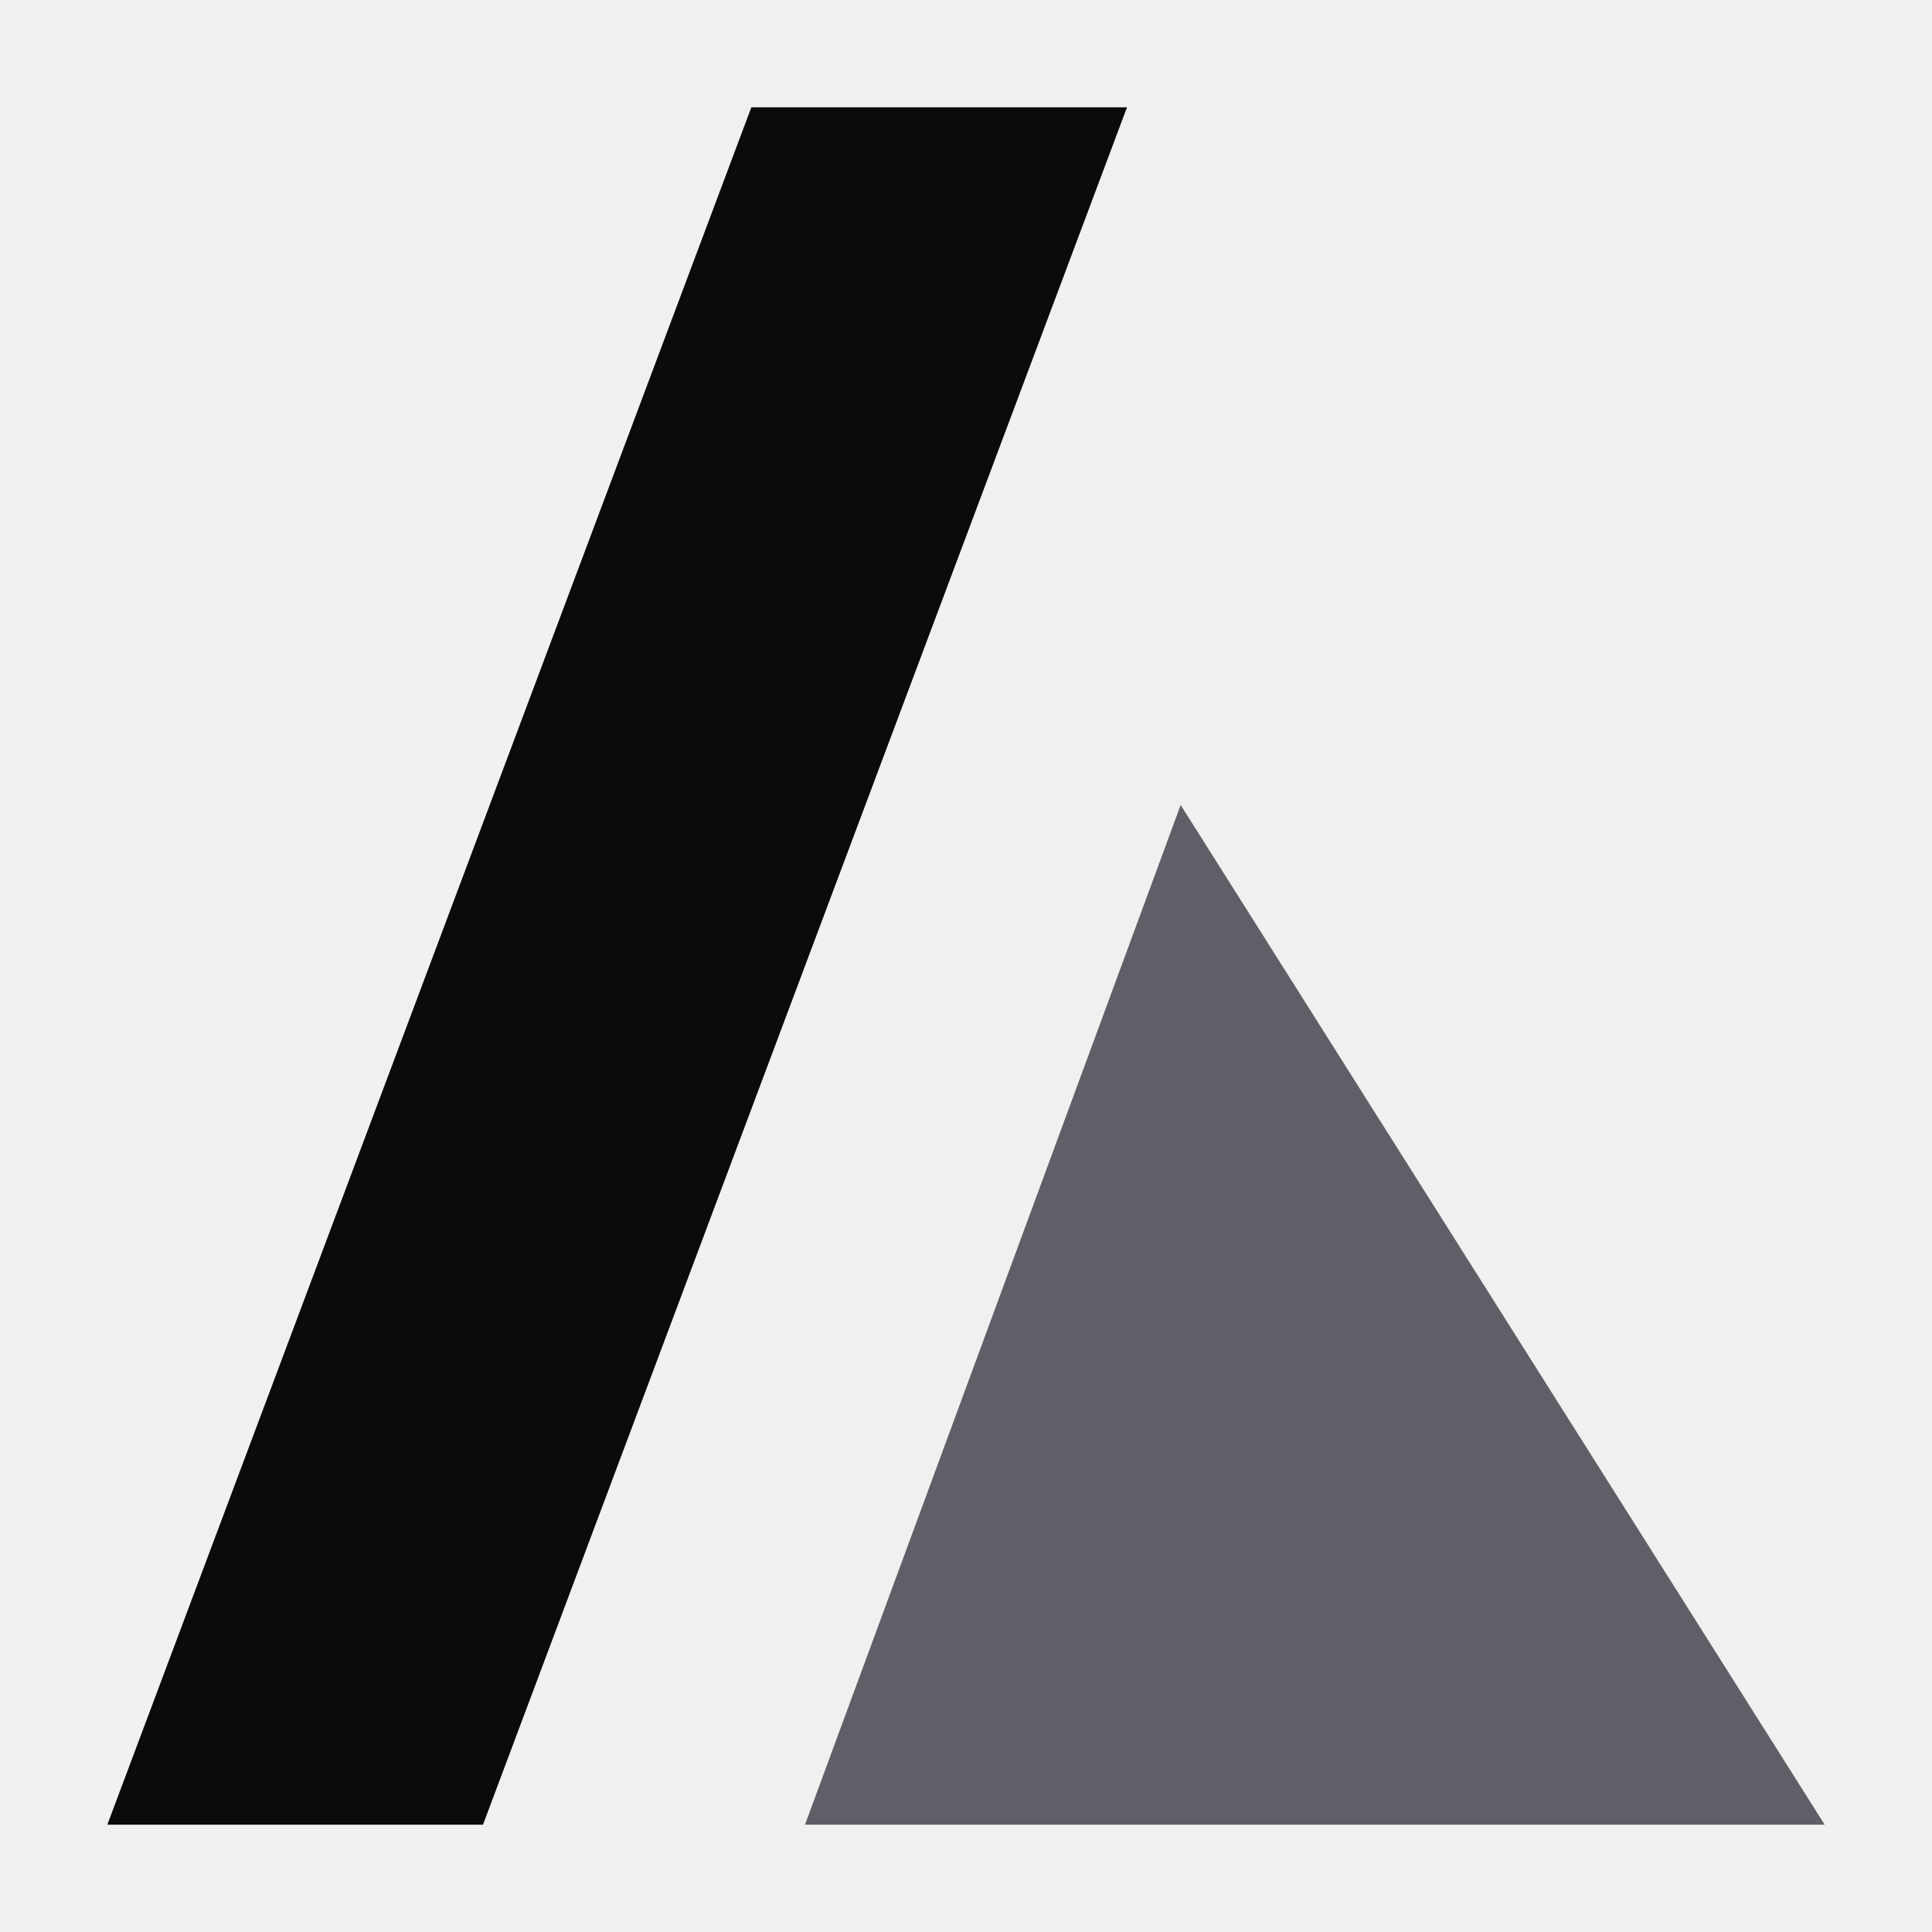
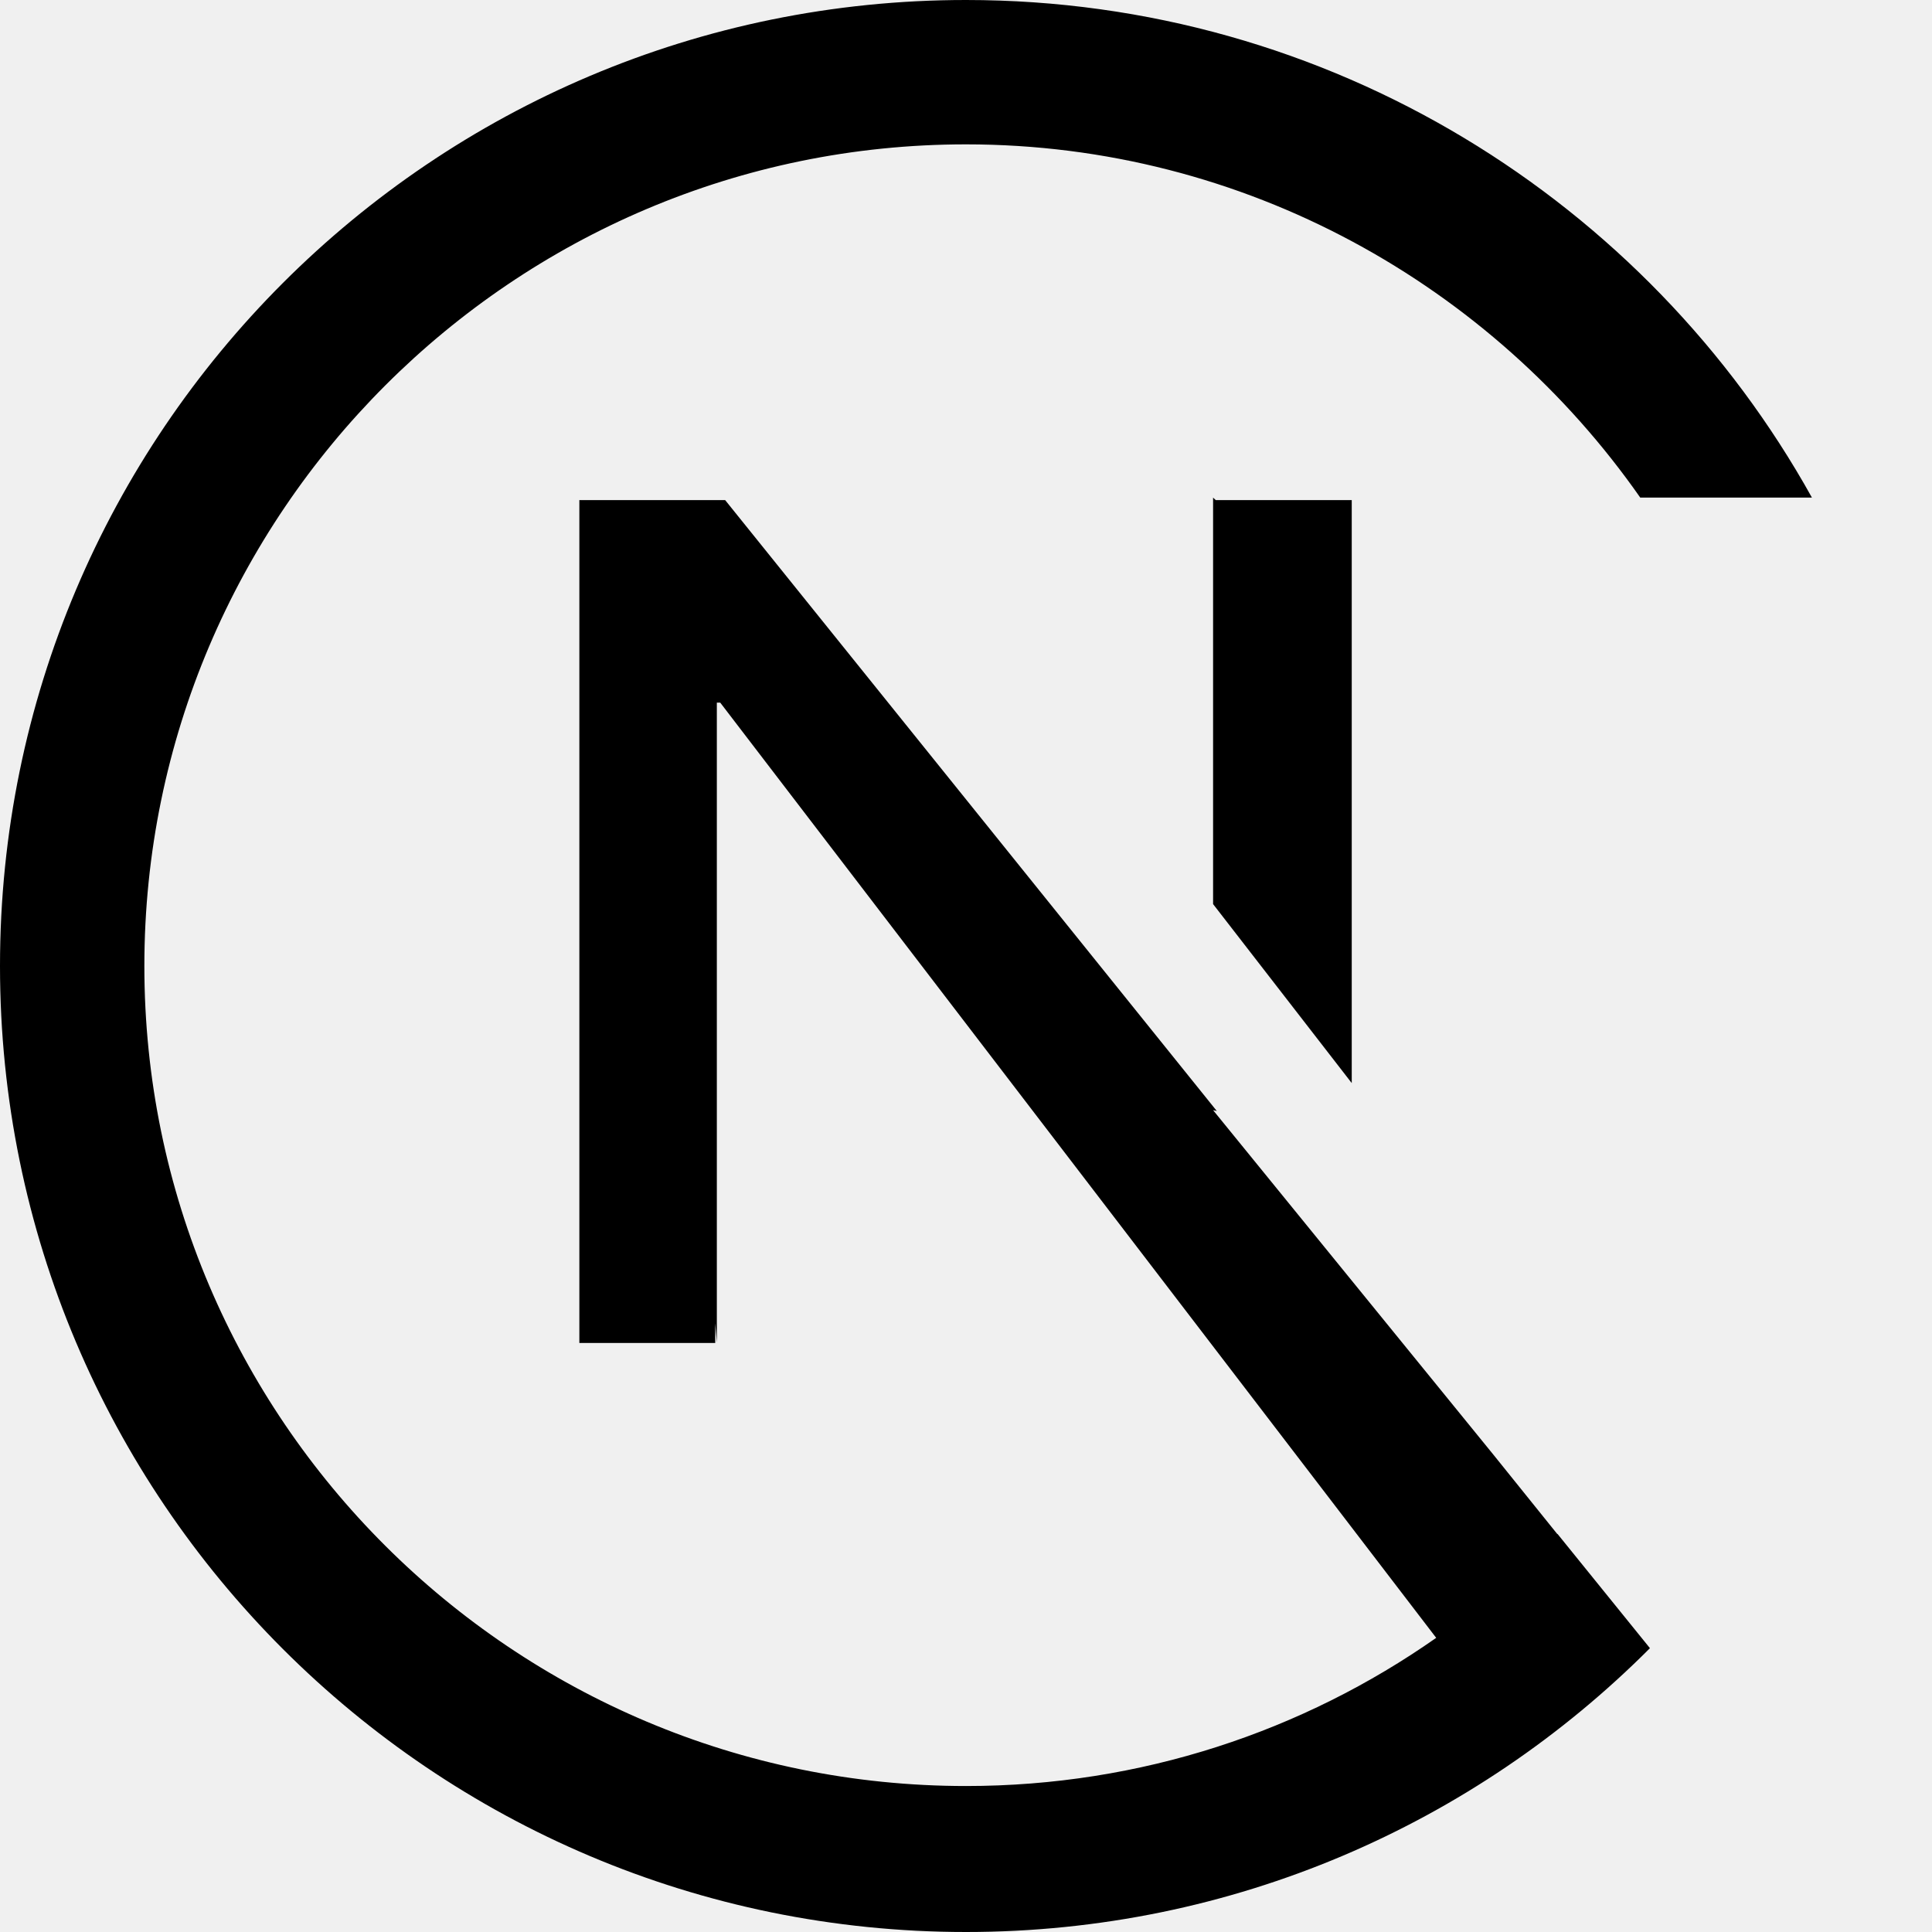
- <svg xmlns="http://www.w3.org/2000/svg" viewBox="6 6 36 36">
+ <svg xmlns="http://www.w3.org/2000/svg" viewBox="0 0 1072 1072">
  <style>
-     .a { fill: #0b0b0c; }
-     .b { fill: #5f5f67; }
-     @media (prefers-color-scheme: dark) {
-       .a { fill: #ededed; }
-       .b { fill: #9a9aa2; }
-     }
+     path { fill: #000; }
+     @media (prefers-color-scheme: dark) { path { fill: #fff; } }
  </style>
-   <path class="a" d="M8 40 L20 8 H27 L15 40 Z" />
-   <path class="b" d="M21 40 L28 21 L40 40 Z" />
+   <path fill-rule="evenodd" d="M536.000,80.1 C284.711,80.1 80.1,284.711 80.1,536.000 C80.1,787.289 284.711,991.000 536.000,991.000 C633.072,991.000 723.028,960.580 796.900,908.784 L399.640,389.877 L397.750,389.877 L397.750,745.000 L396.848,734.147 L396.848,745.159 L321.464,745.159 L321.464,277.499 L402.372,277.499 L675.166,616.453 L673.1,616.000 L828.963,807.551 L864.101,851.212 C864.134,851.178 864.166,851.142 864.199,851.108 L915.496,914.516 C818.461,1011.801 684.262,1072.000 536.000,1072.000 C239.975,1072.000 -0.000,832.025 -0.000,536.000 C-0.000,239.975 239.975,-0.000 536.000,-0.000 C738.087,-0.000 914.048,111.841 1005.377,276.1 L910.120,276.1 C827.974,158.566 691.051,80.1 536.000,80.1 ZM750.036,277.499 L750.036,600.965 L673.1,501.653 L673.1,276.1 L674.652,277.565 L674.652,277.499 L750.036,277.499 Z" />
</svg>
